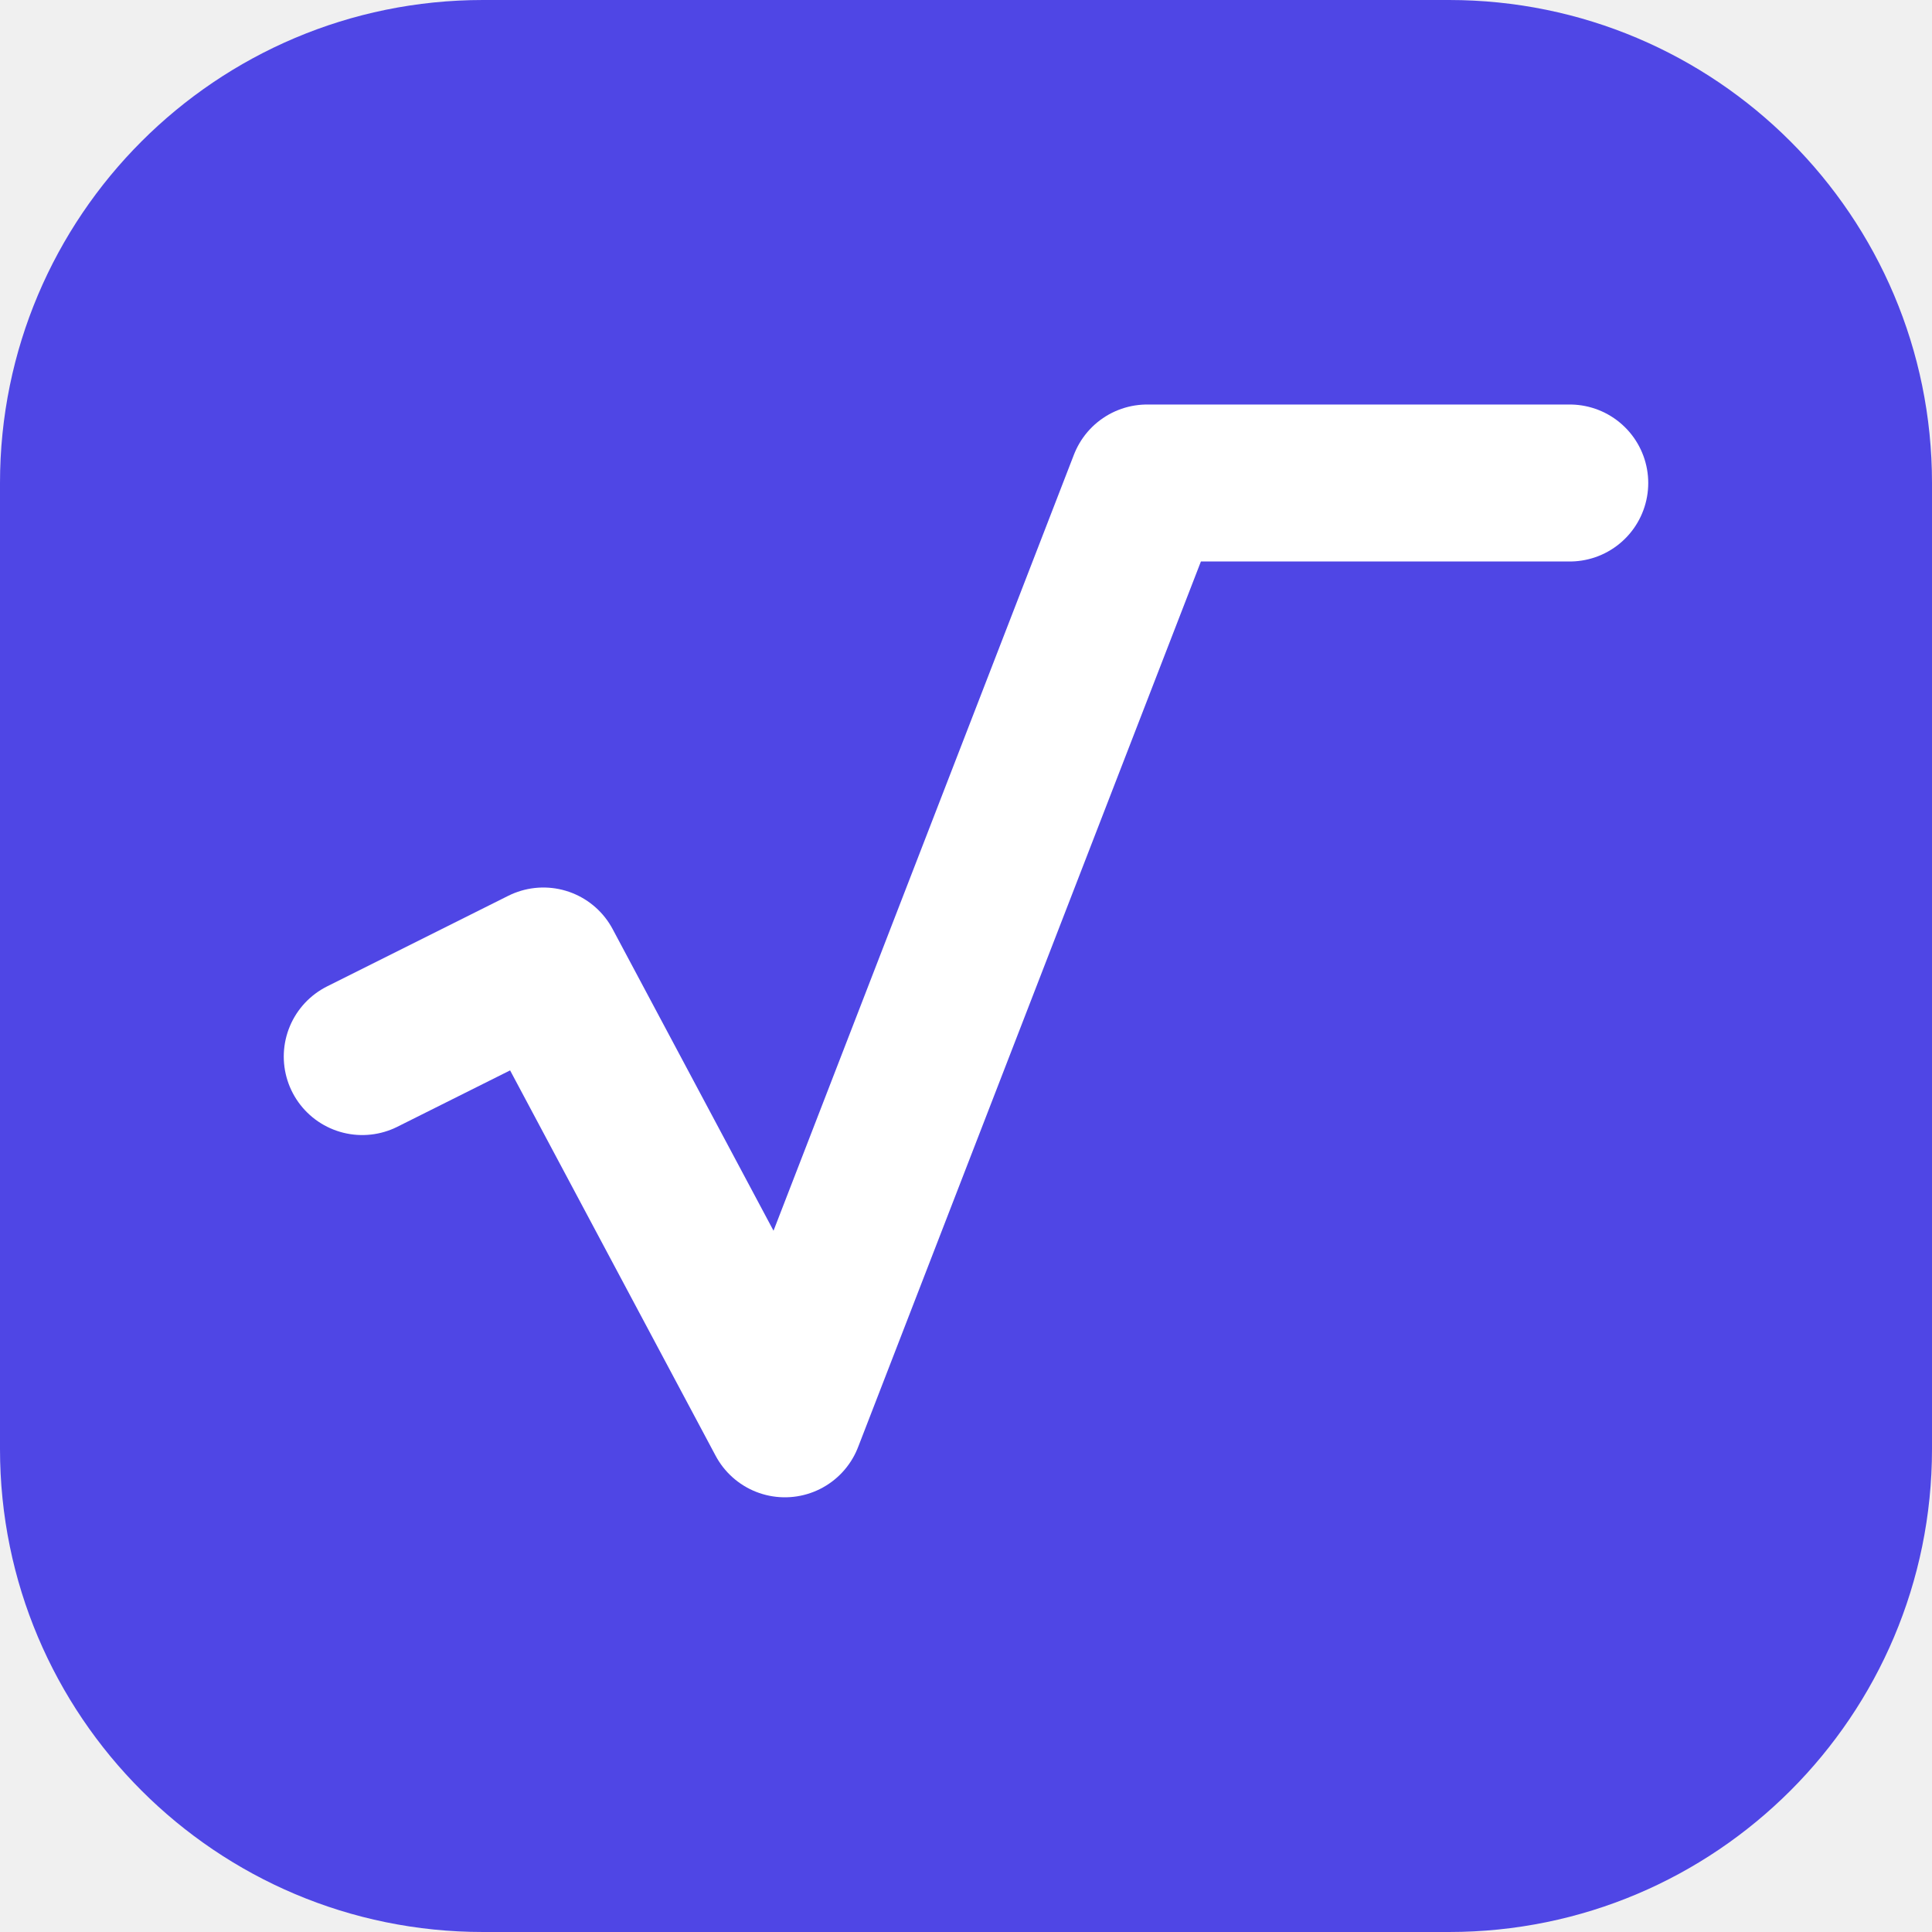
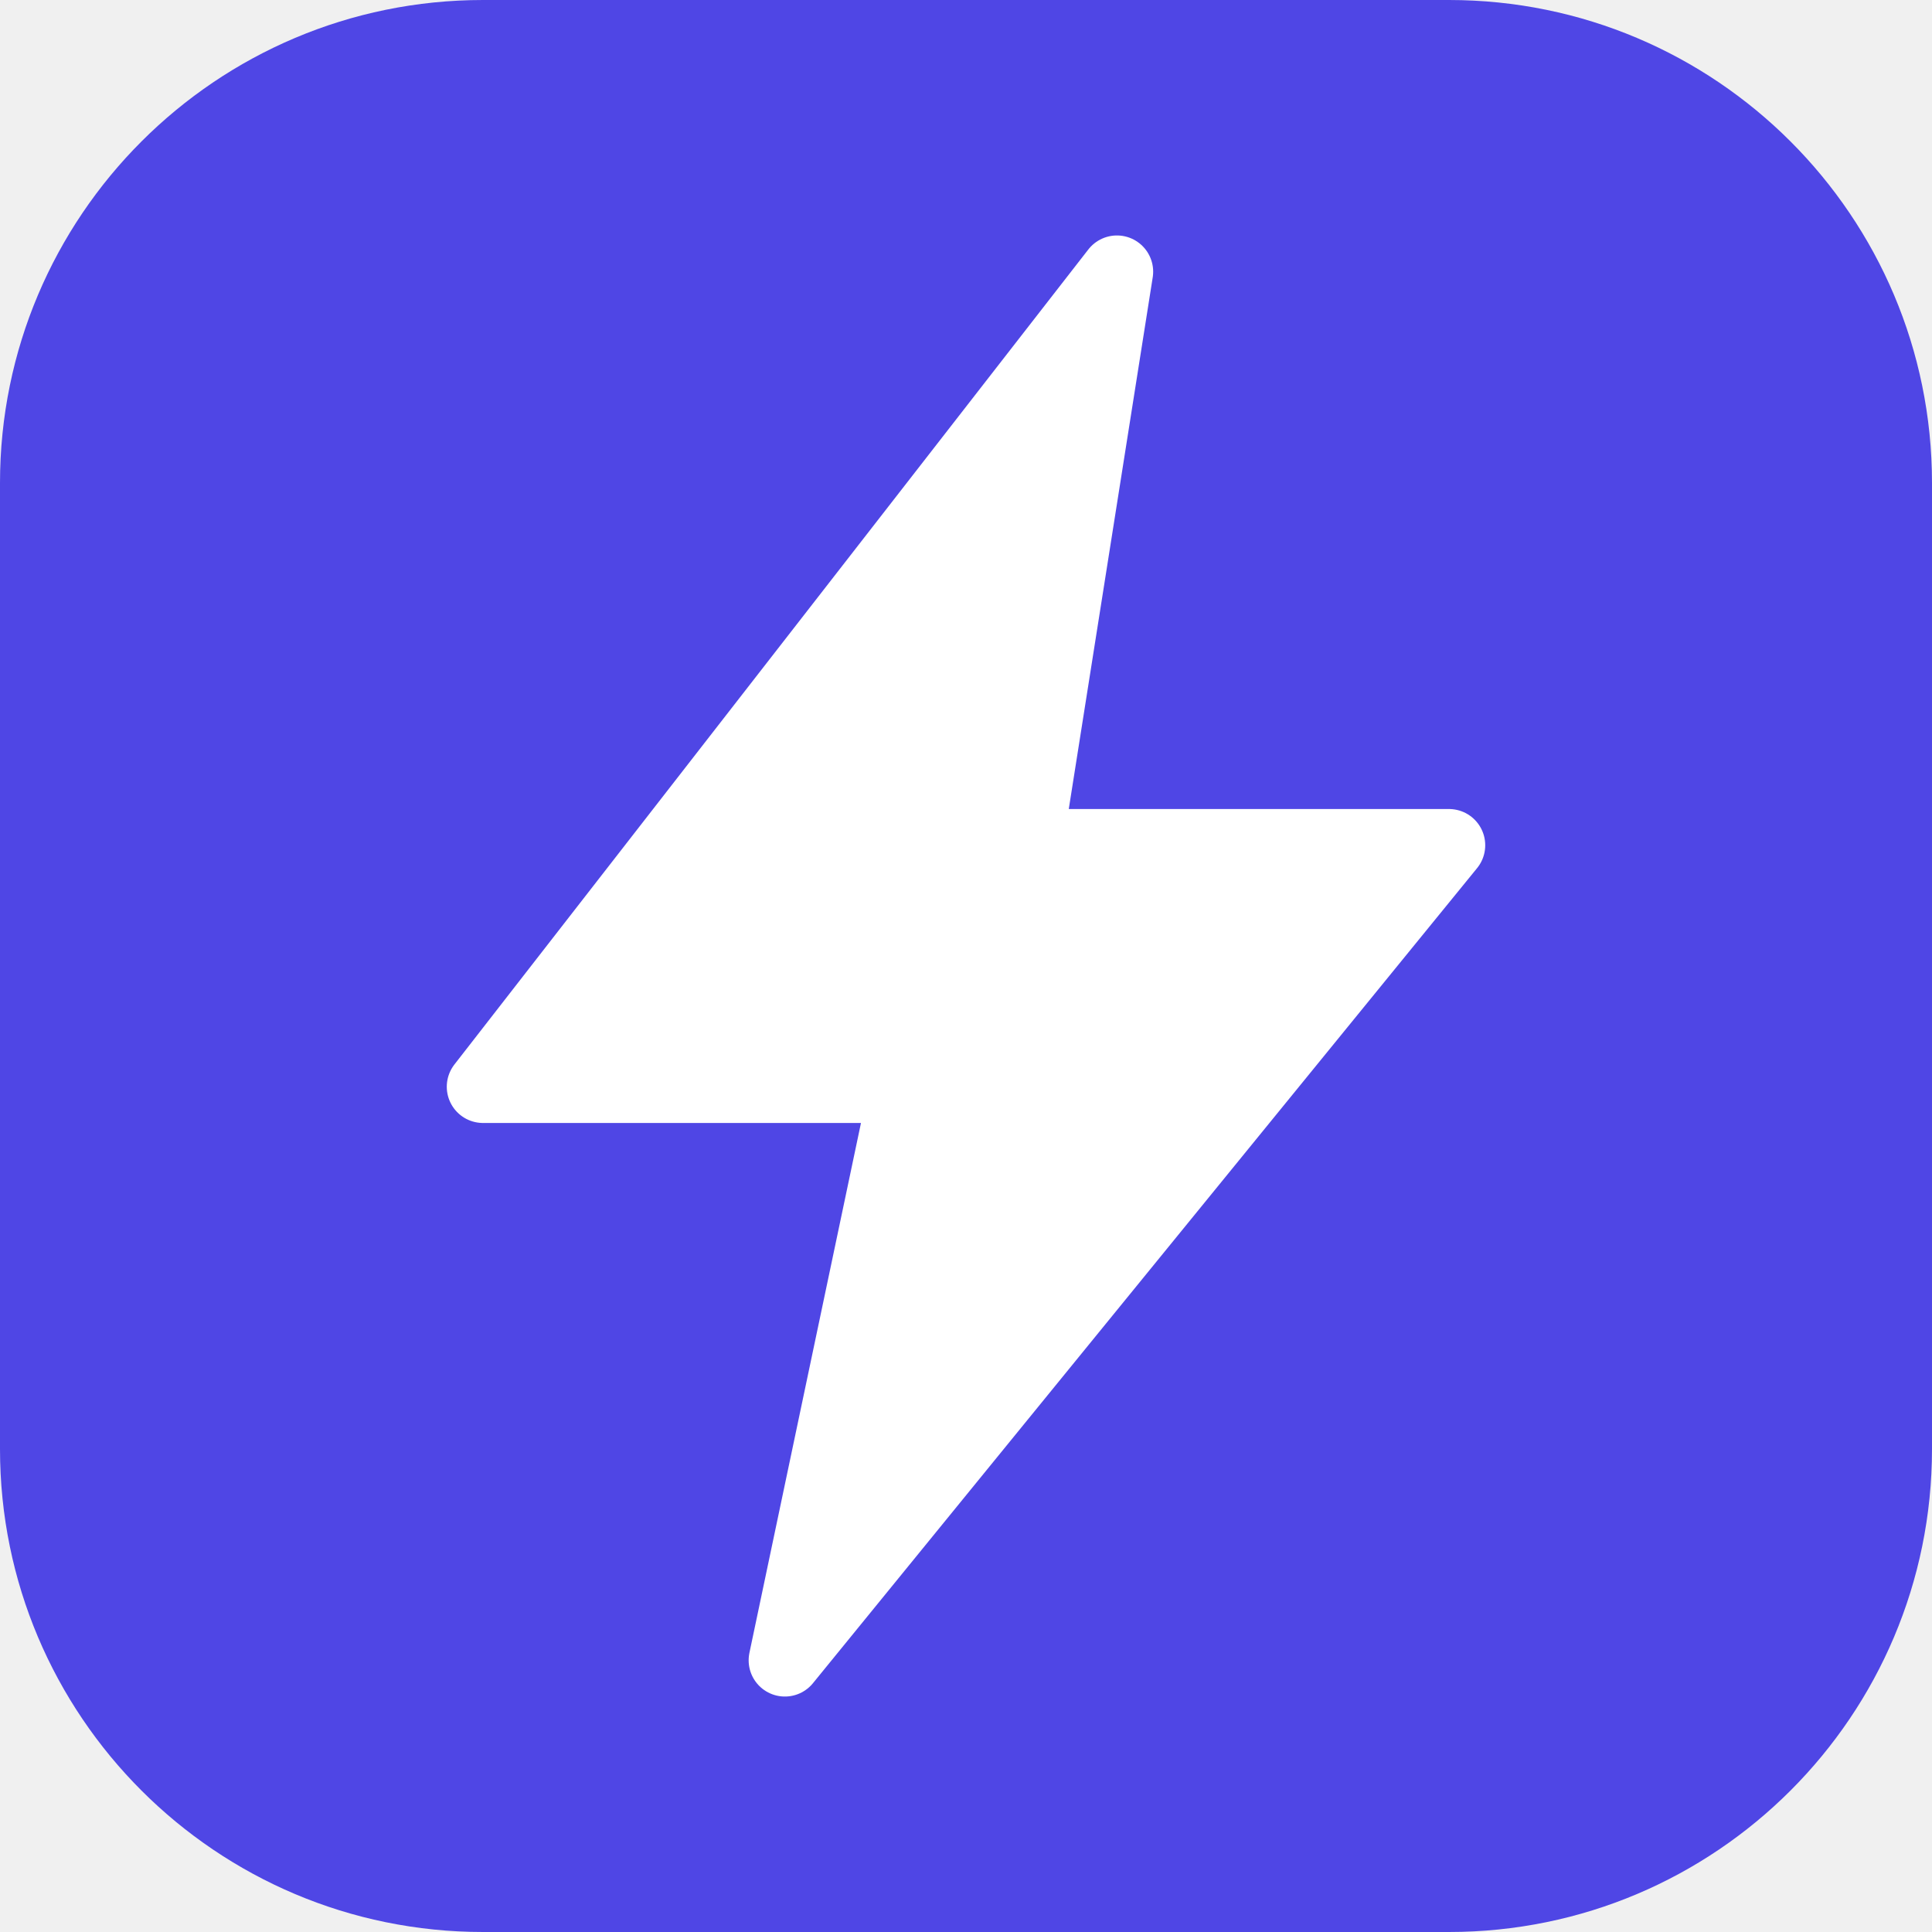
<svg xmlns="http://www.w3.org/2000/svg" viewBox="0 0 32 32">
  <rect width="32" height="32" rx="8" fill="#4f46e5" />
-   <path d="M6 17.5l3-1.5 4 7.5 6-15.5h7" fill="none" stroke="#fff" stroke-width="2.6" stroke-linecap="round" stroke-linejoin="round" />
+   <path d="M18.5 4.5 8 18h7l-2 9.5L24 14h-7l1.5-9.5z" fill="#fff" stroke="#fff" stroke-width="1.2" stroke-linejoin="round" />
</svg>
